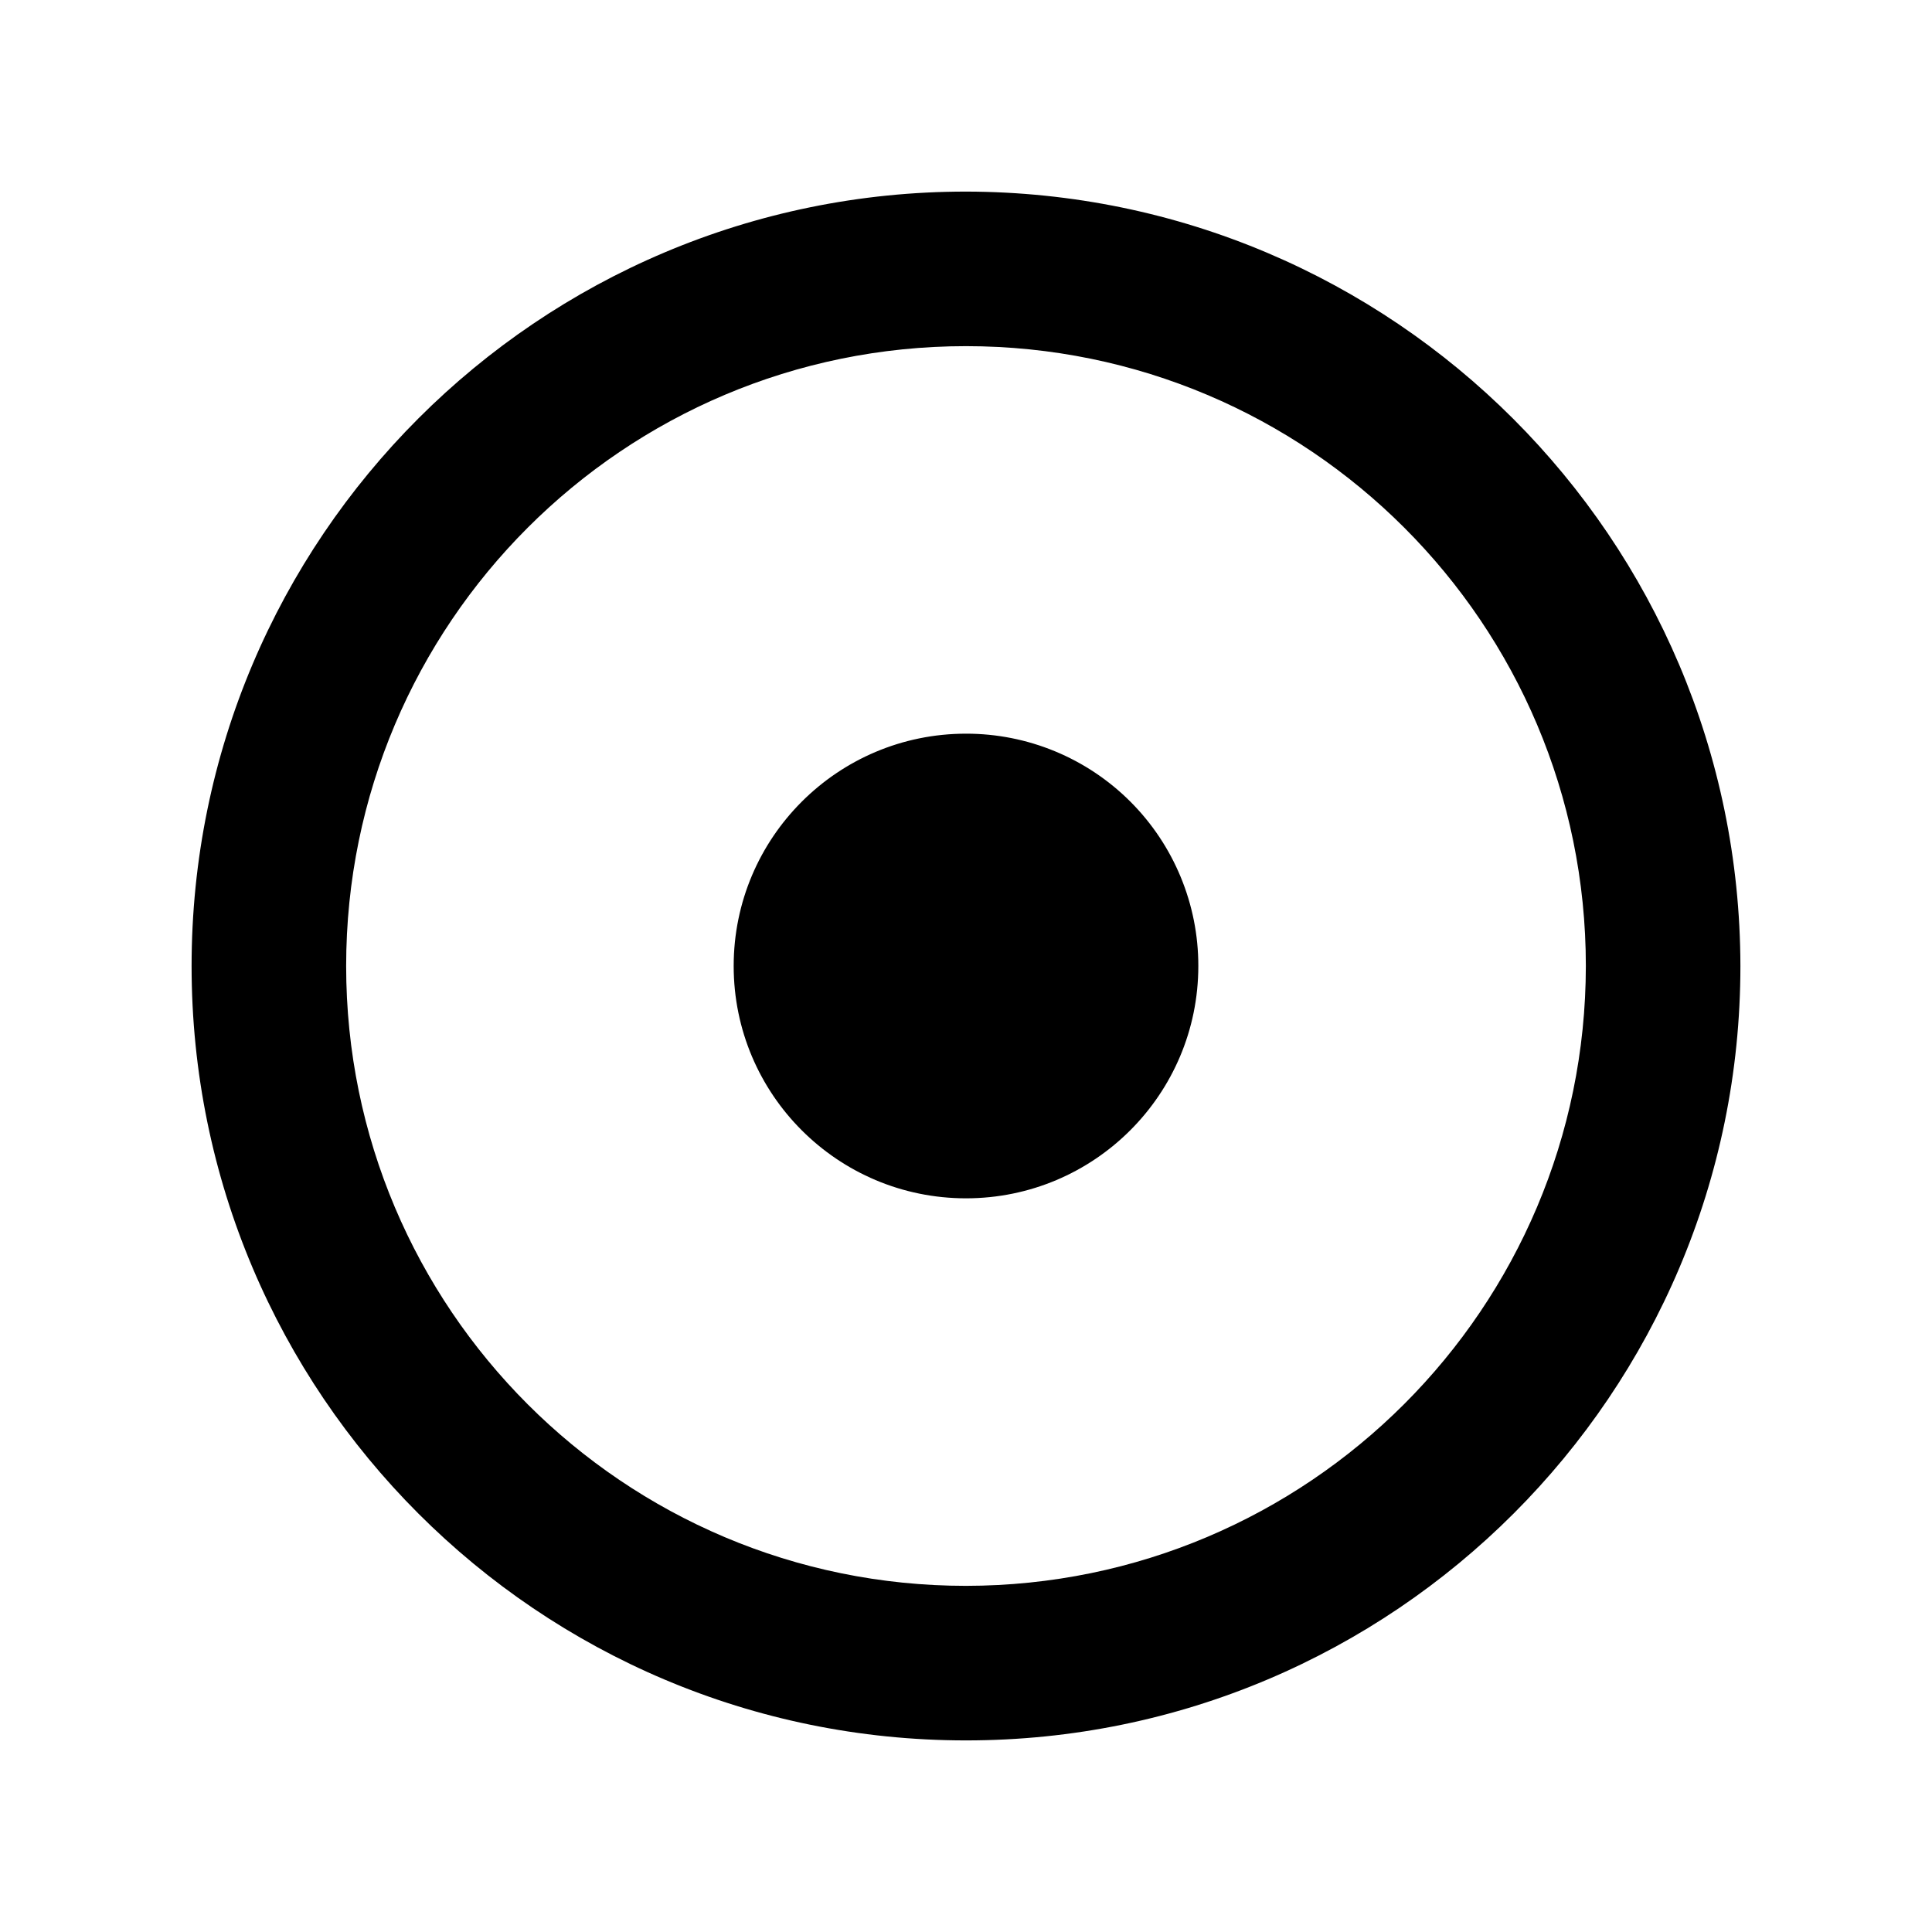
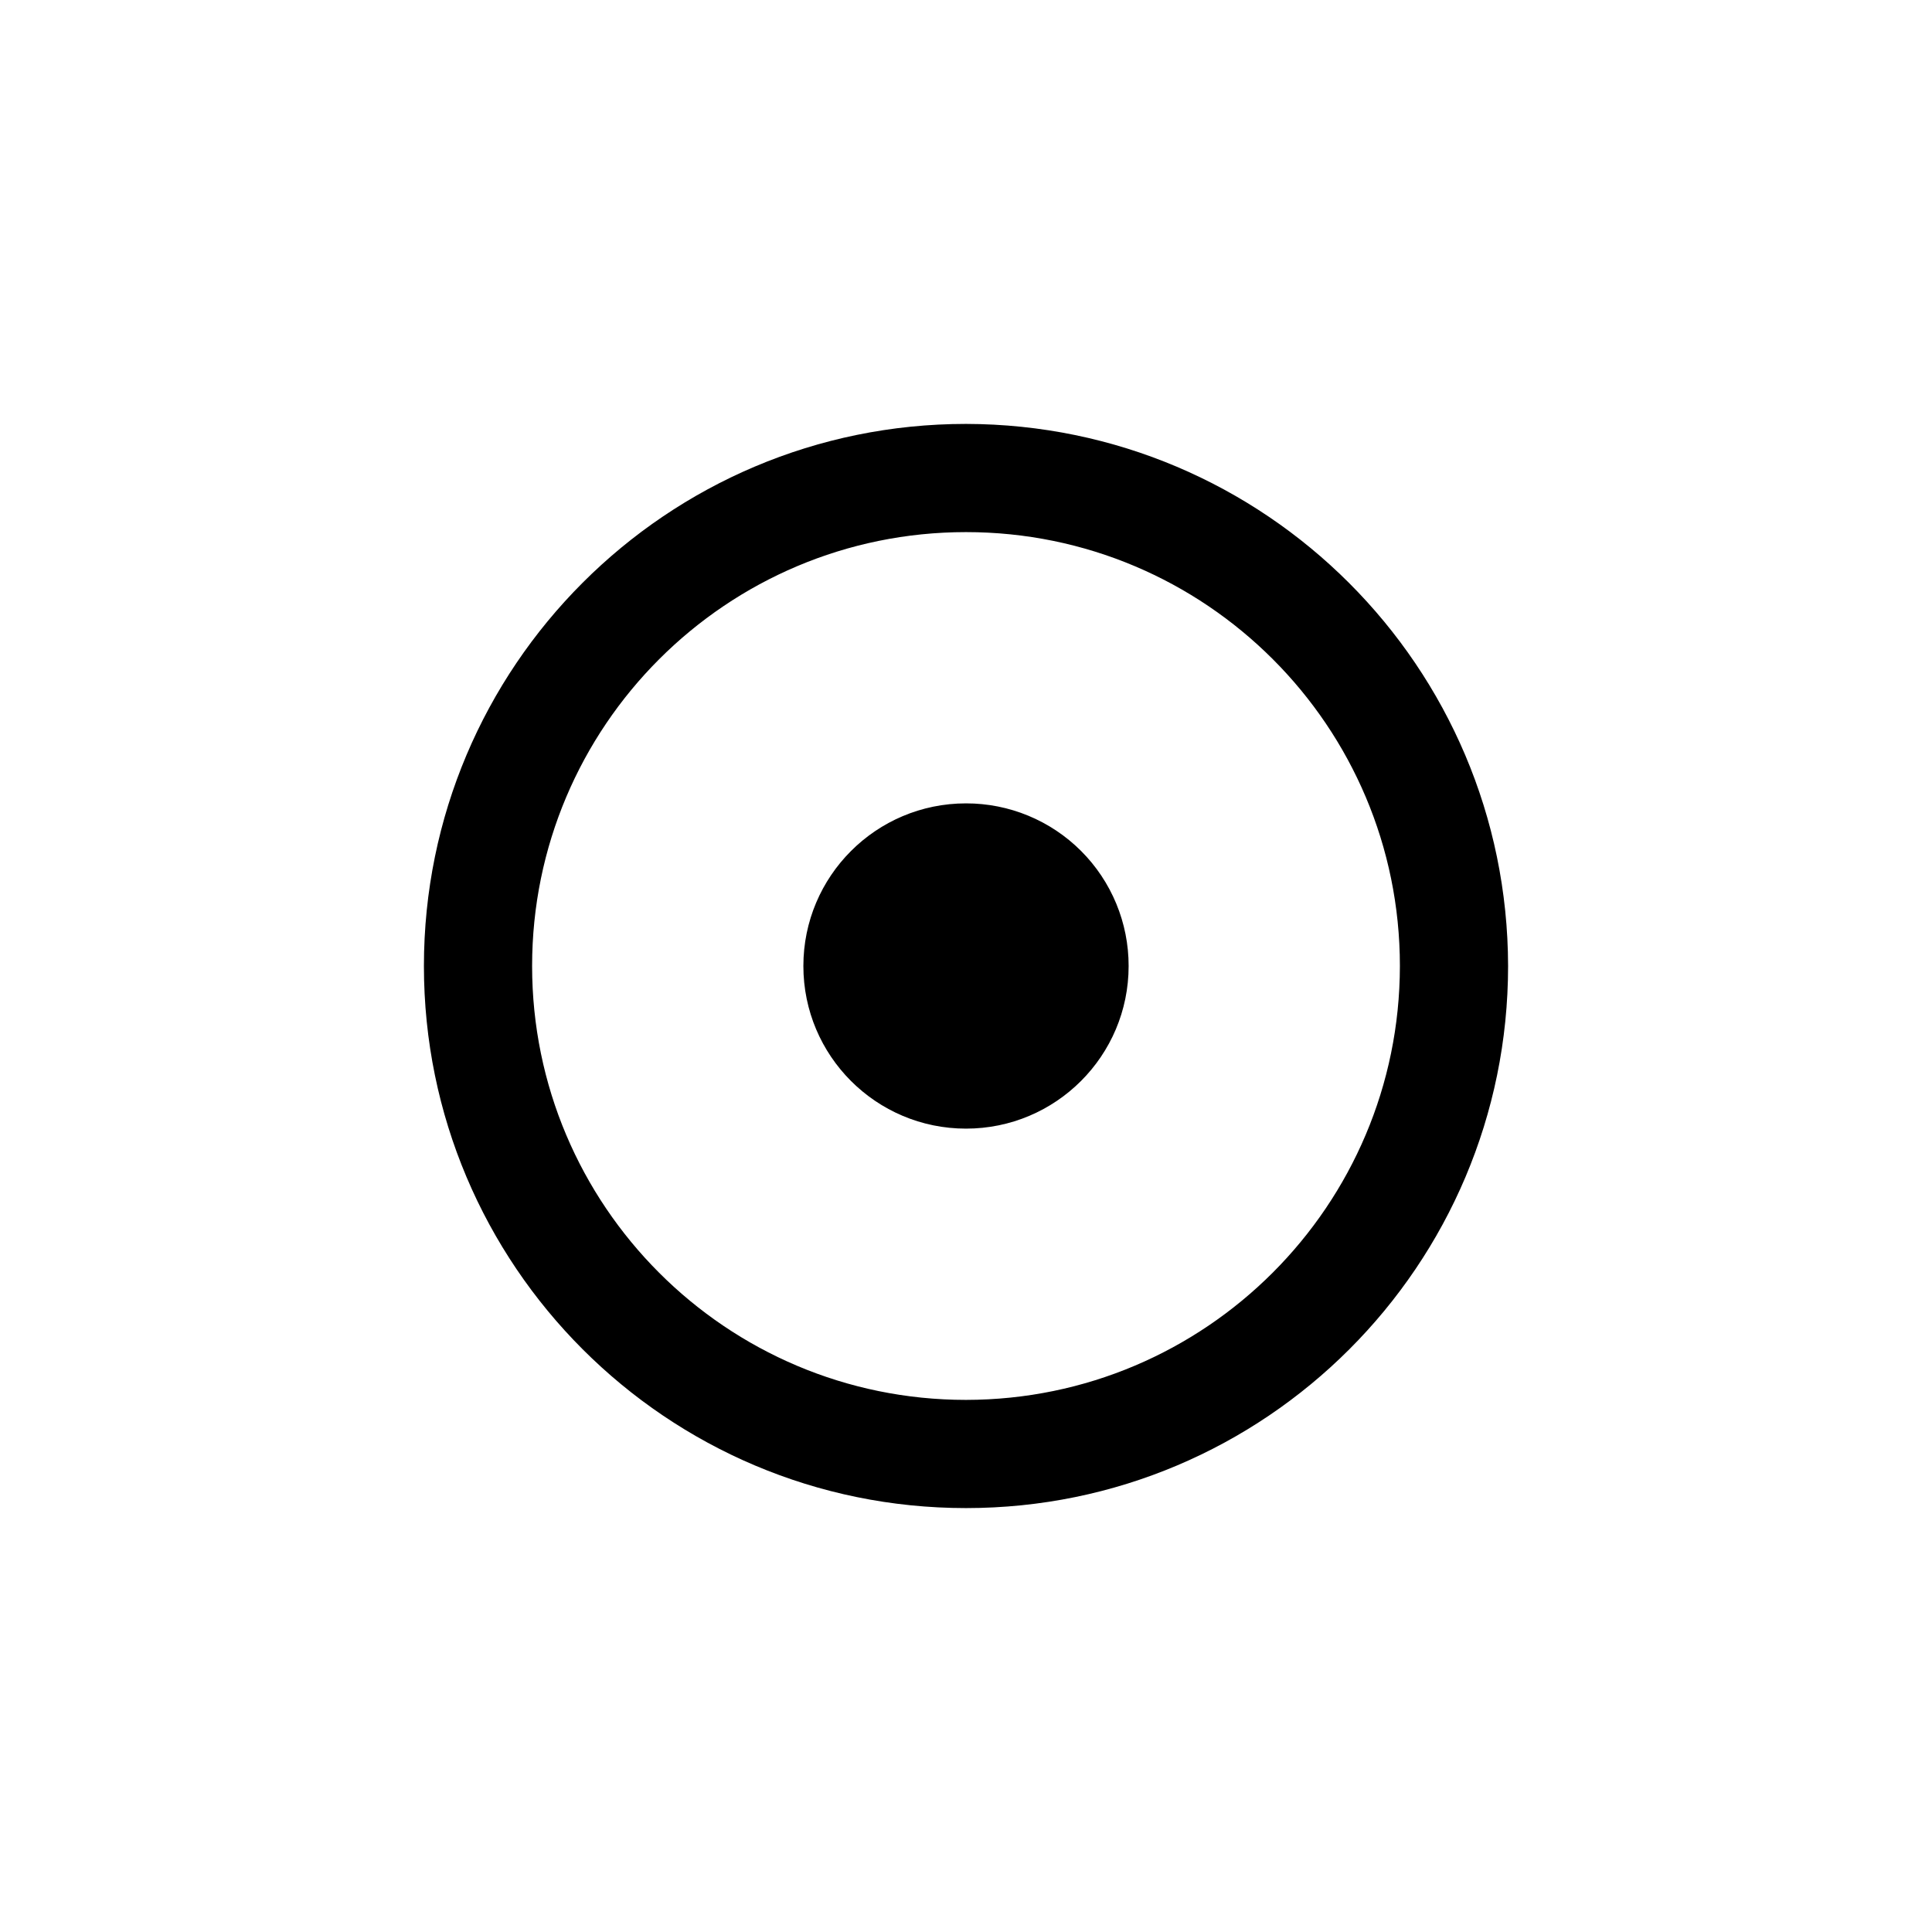
- <svg xmlns="http://www.w3.org/2000/svg" data-name="all icons" id="all_icons" viewBox="0 0 24 24">
+ <svg xmlns="http://www.w3.org/2000/svg" data-name="all icons" height="24" id="all_icons" viewBox="0 0 24 24" width="24">
  <g data-name="Layer 437" id="Layer_437">
    <g>
-       <rect fill="none" height="12" width="12" />
-       <path d="M12,2.38A9.62,9.62,0,1,0,21.62,12,9.636,9.636,0,0,0,12,2.38ZM12,19.7A7.7,7.7,0,1,1,19.7,12,7.707,7.707,0,0,1,12,19.7ZM14.886,12A2.886,2.886,0,1,1,12,9.114,2.882,2.882,0,0,1,14.886,12Z" />
+       <rect fill="none" height="24" width="24" />
+       <path d="M12,2.38A9.62,9.62,0,1,0,21.62,12,9.636,9.636,0,0,0,12,2.38ZM12,19.7A7.7,7.7,0,1,1,19.7,12,7.707,7.707,0,0,1,12,19.7ZM14.886,12A2.886,2.886,0,1,1,12,9.114,2.882,2.882,0,0,1,14.886,12Z" transform="translate(3.6 3.6) scale(0.7)" />
    </g>
  </g>
</svg>
